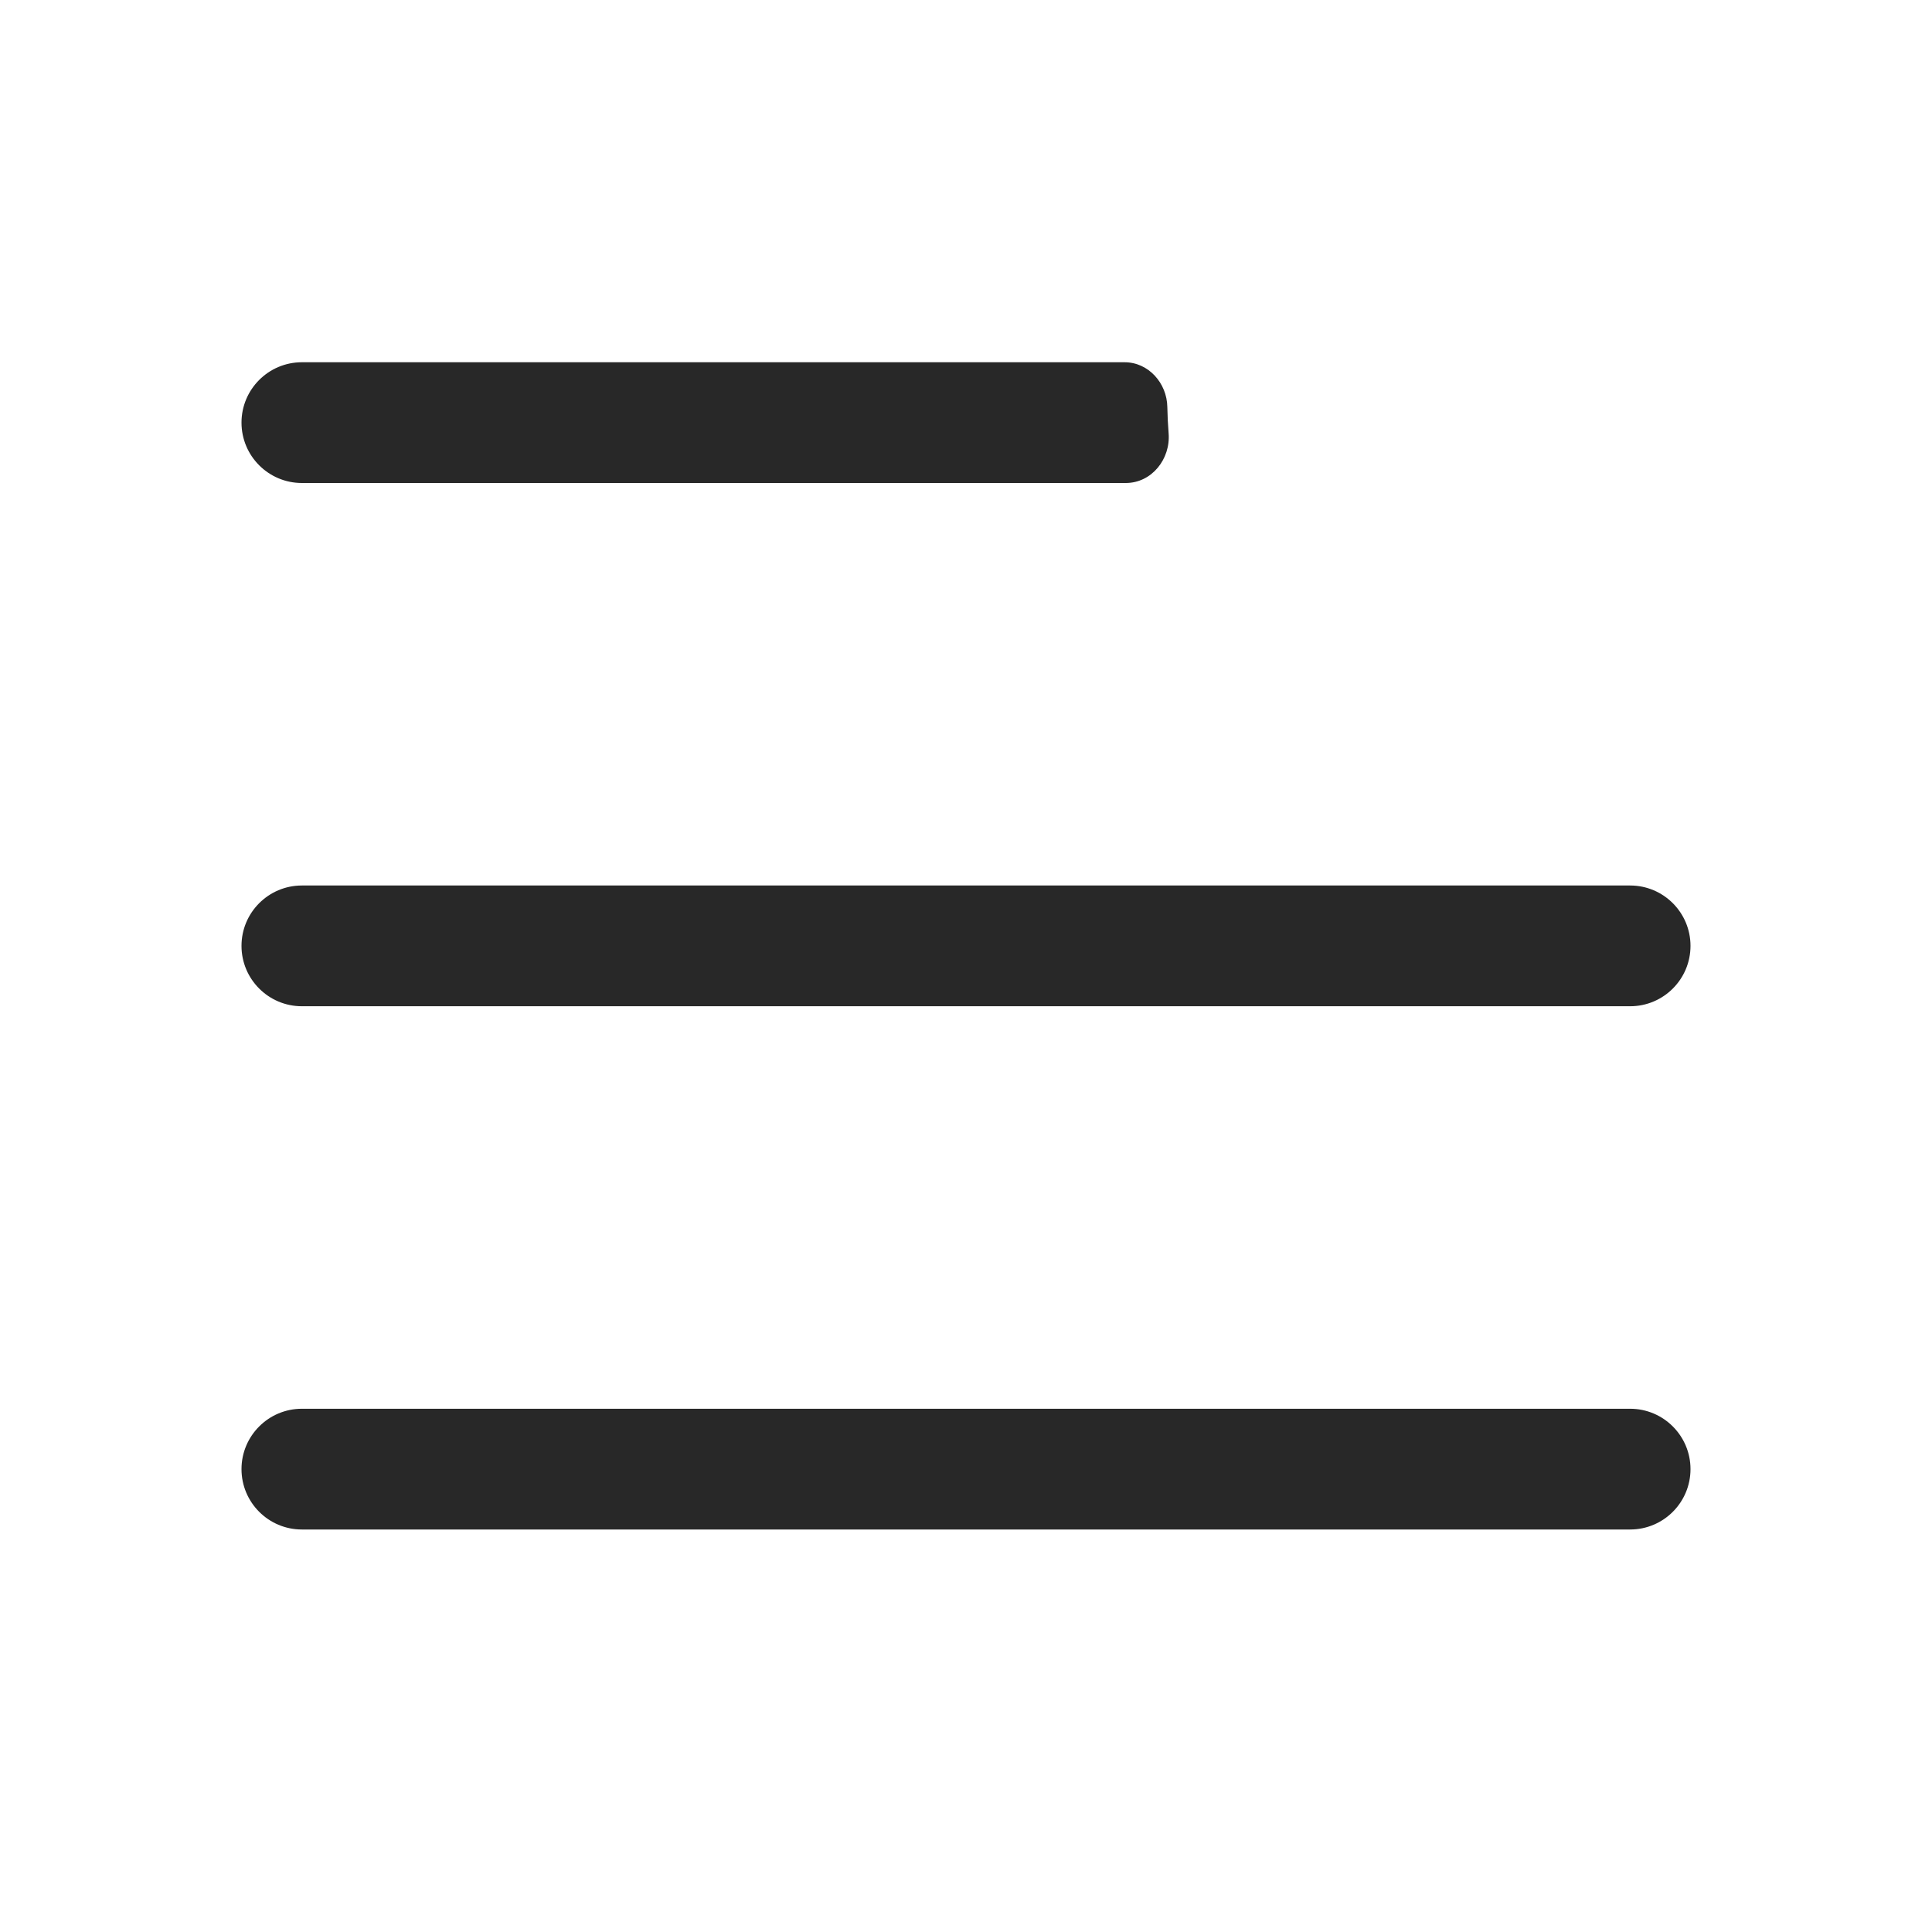
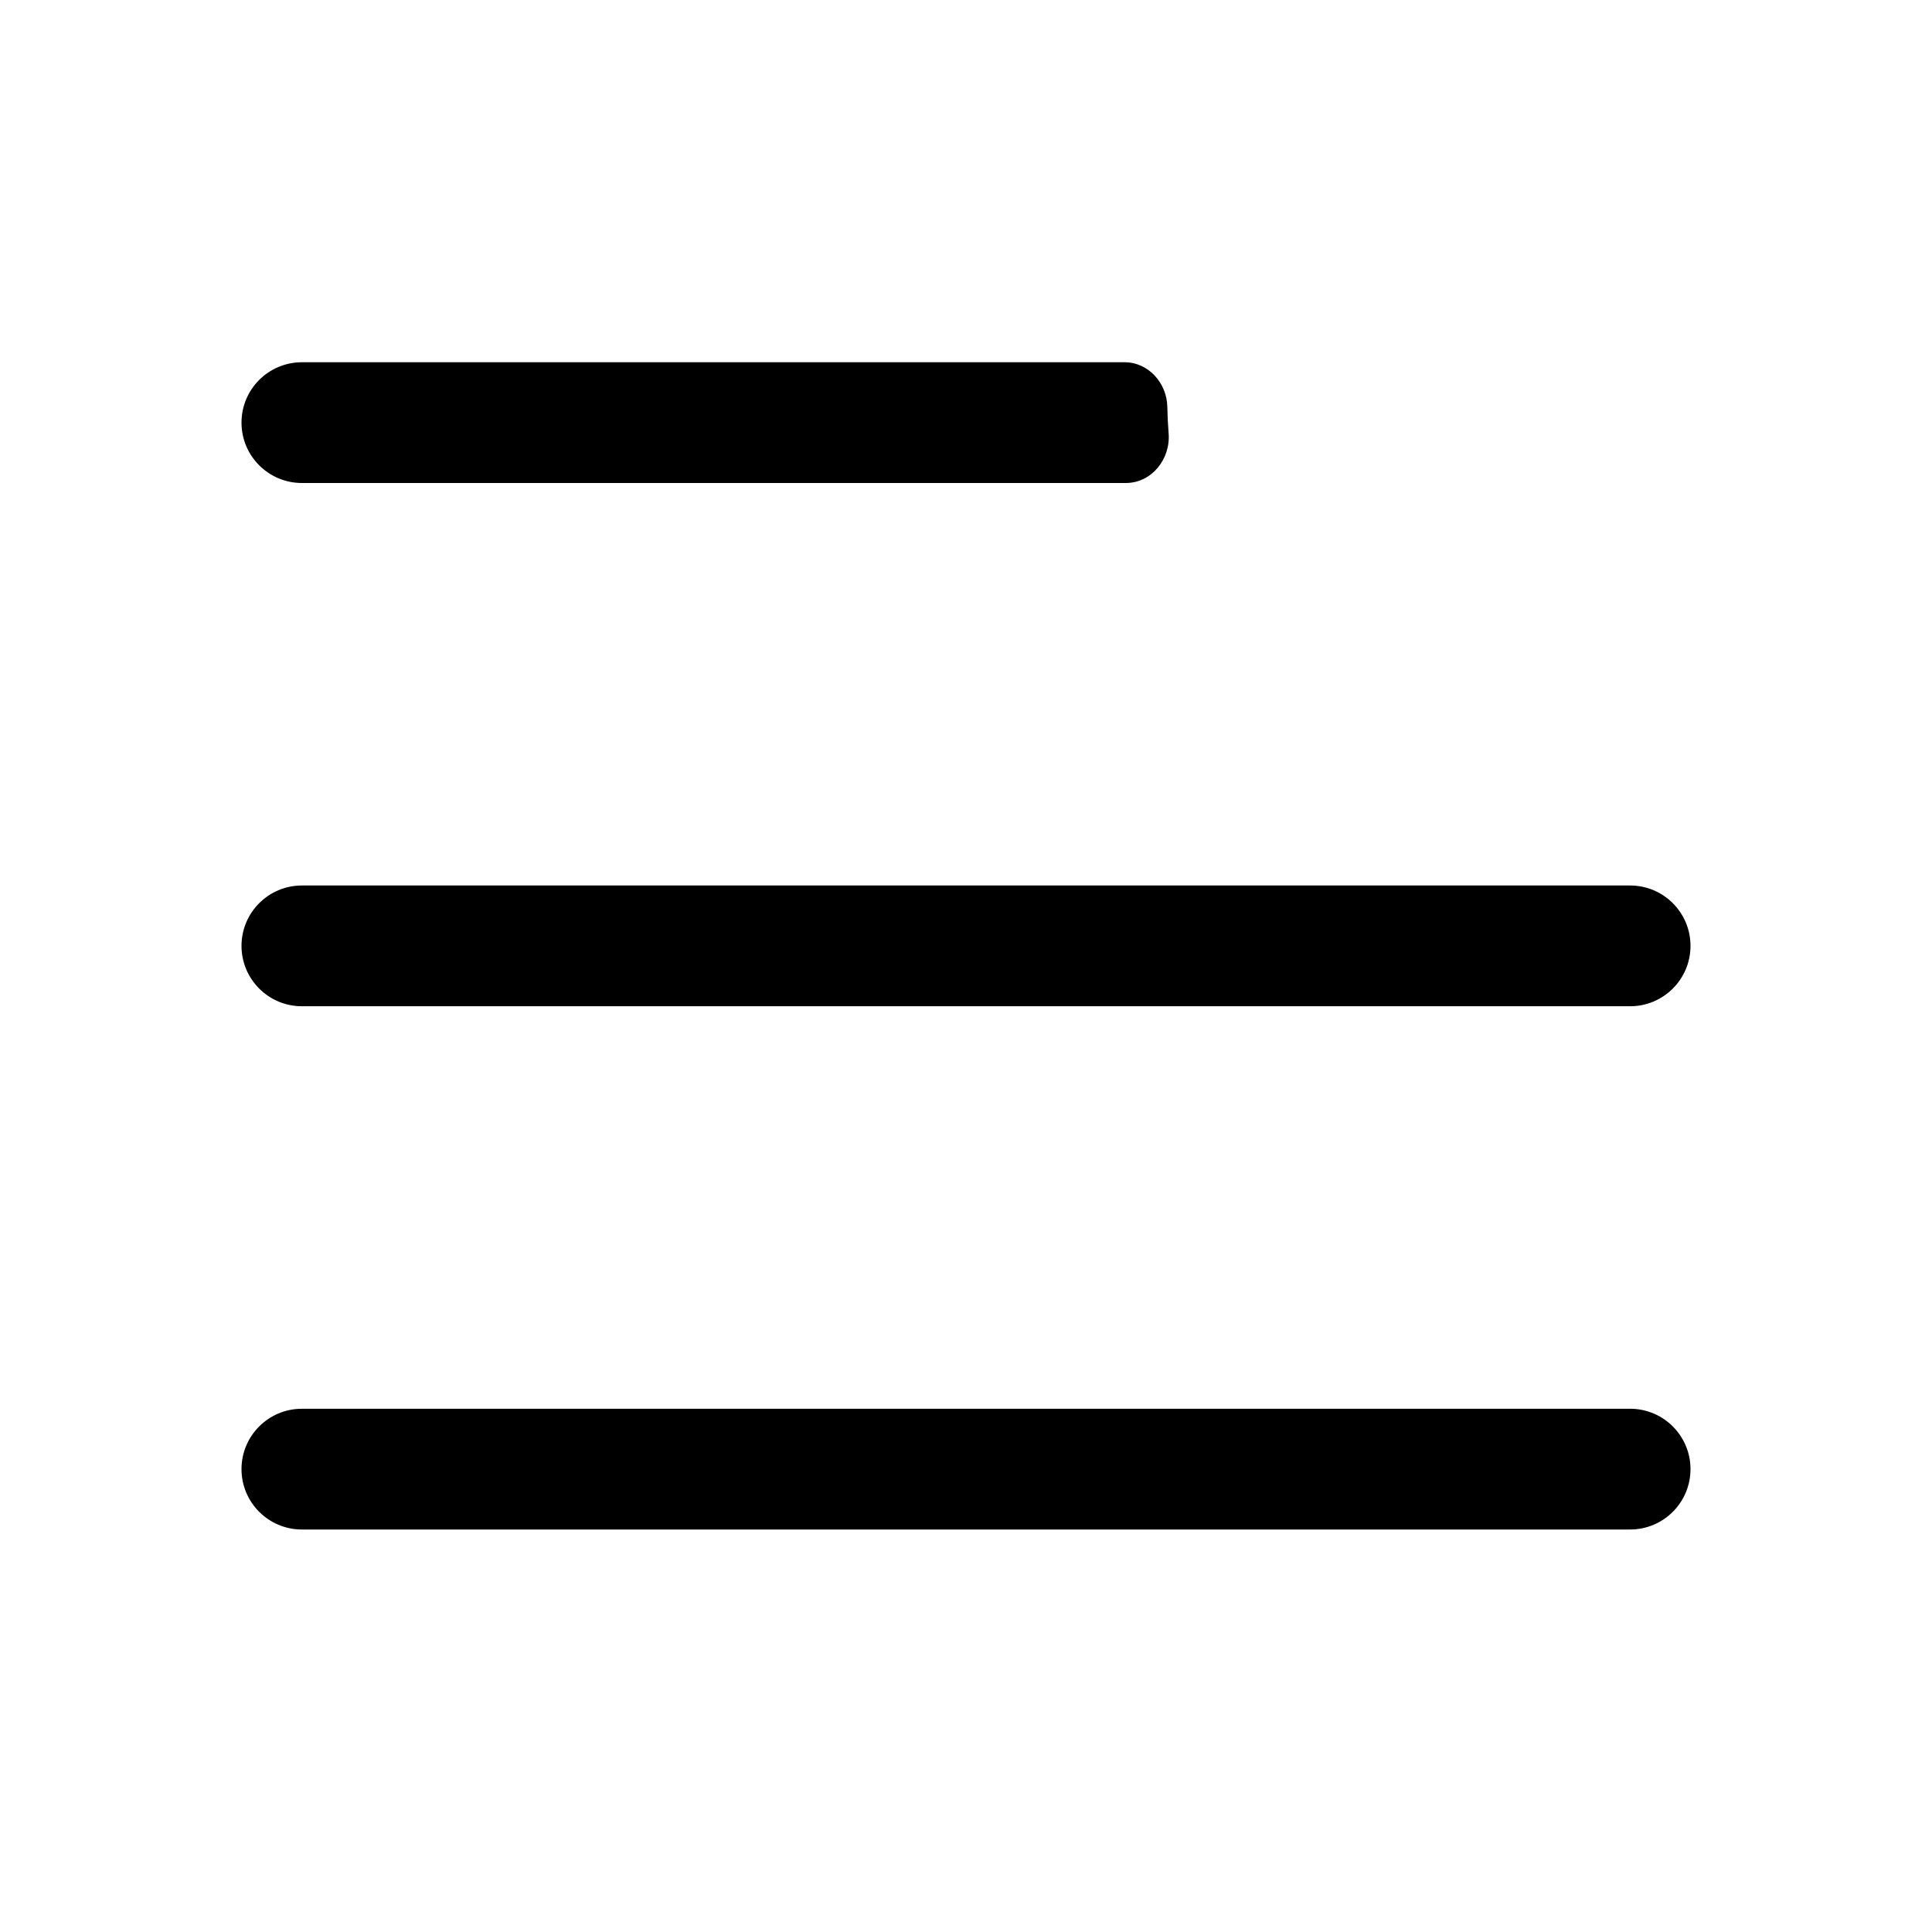
<svg xmlns="http://www.w3.org/2000/svg" fill="none" viewBox="0 0 24 24">
-   <path fill="#000" fill-opacity=".84" d="M3.75 4.5h10.22c.297 0 .527.26.531.557q.003.163.016.325c.026.32-.21.618-.532.618H3.75C3.336 6 3 5.664 3 5.25s.336-.75.75-.75M3 11.75c0-.414.336-.75.75-.75h16.5c.414 0 .75.336.75.75s-.336.75-.75.75H3.75c-.414 0-.75-.336-.75-.75m0 6.5c0-.414.336-.75.75-.75h16.5c.414 0 .75.336.75.75s-.336.75-.75.75H3.75c-.414 0-.75-.336-.75-.75" />
+   <path fill="#000" d="M3.75 4.5h10.22c.297 0 .527.26.531.557q.003.163.016.325c.026.32-.21.618-.532.618H3.75C3.336 6 3 5.664 3 5.25s.336-.75.75-.75M3 11.75c0-.414.336-.75.75-.75h16.5c.414 0 .75.336.75.75s-.336.75-.75.75H3.75c-.414 0-.75-.336-.75-.75m0 6.5c0-.414.336-.75.75-.75h16.5c.414 0 .75.336.75.75s-.336.75-.75.75H3.75c-.414 0-.75-.336-.75-.75" />
</svg>
